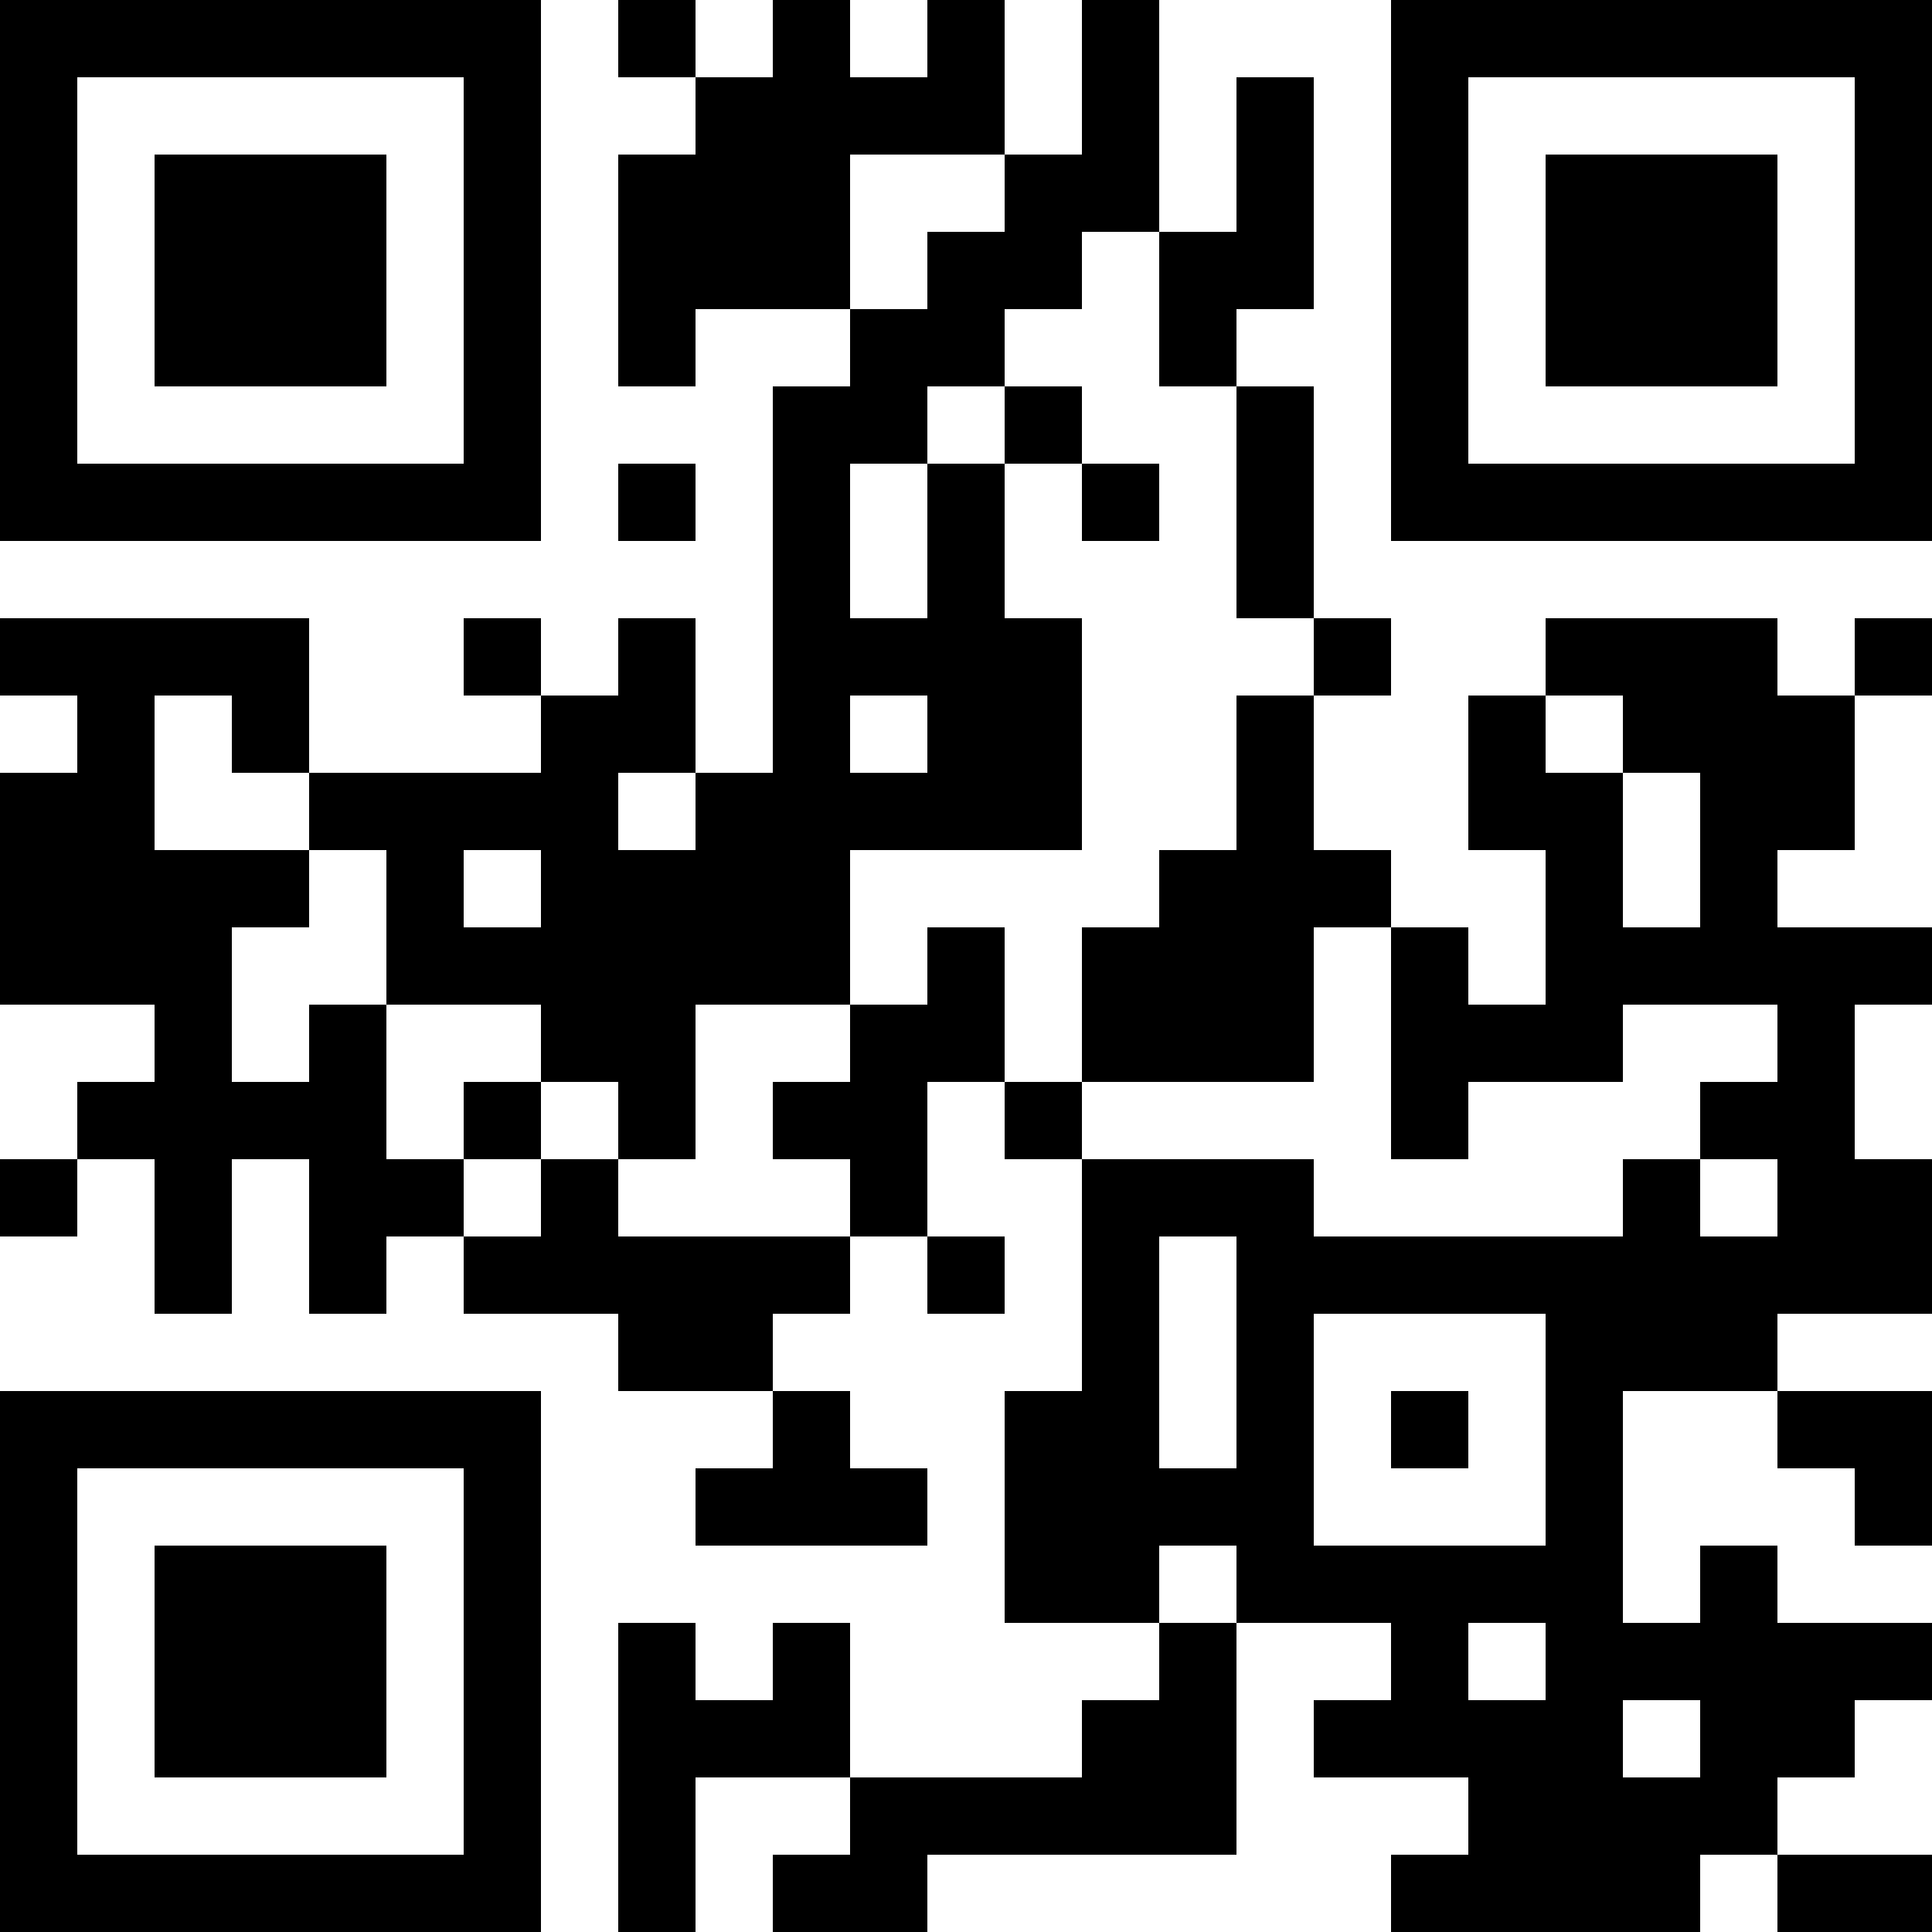
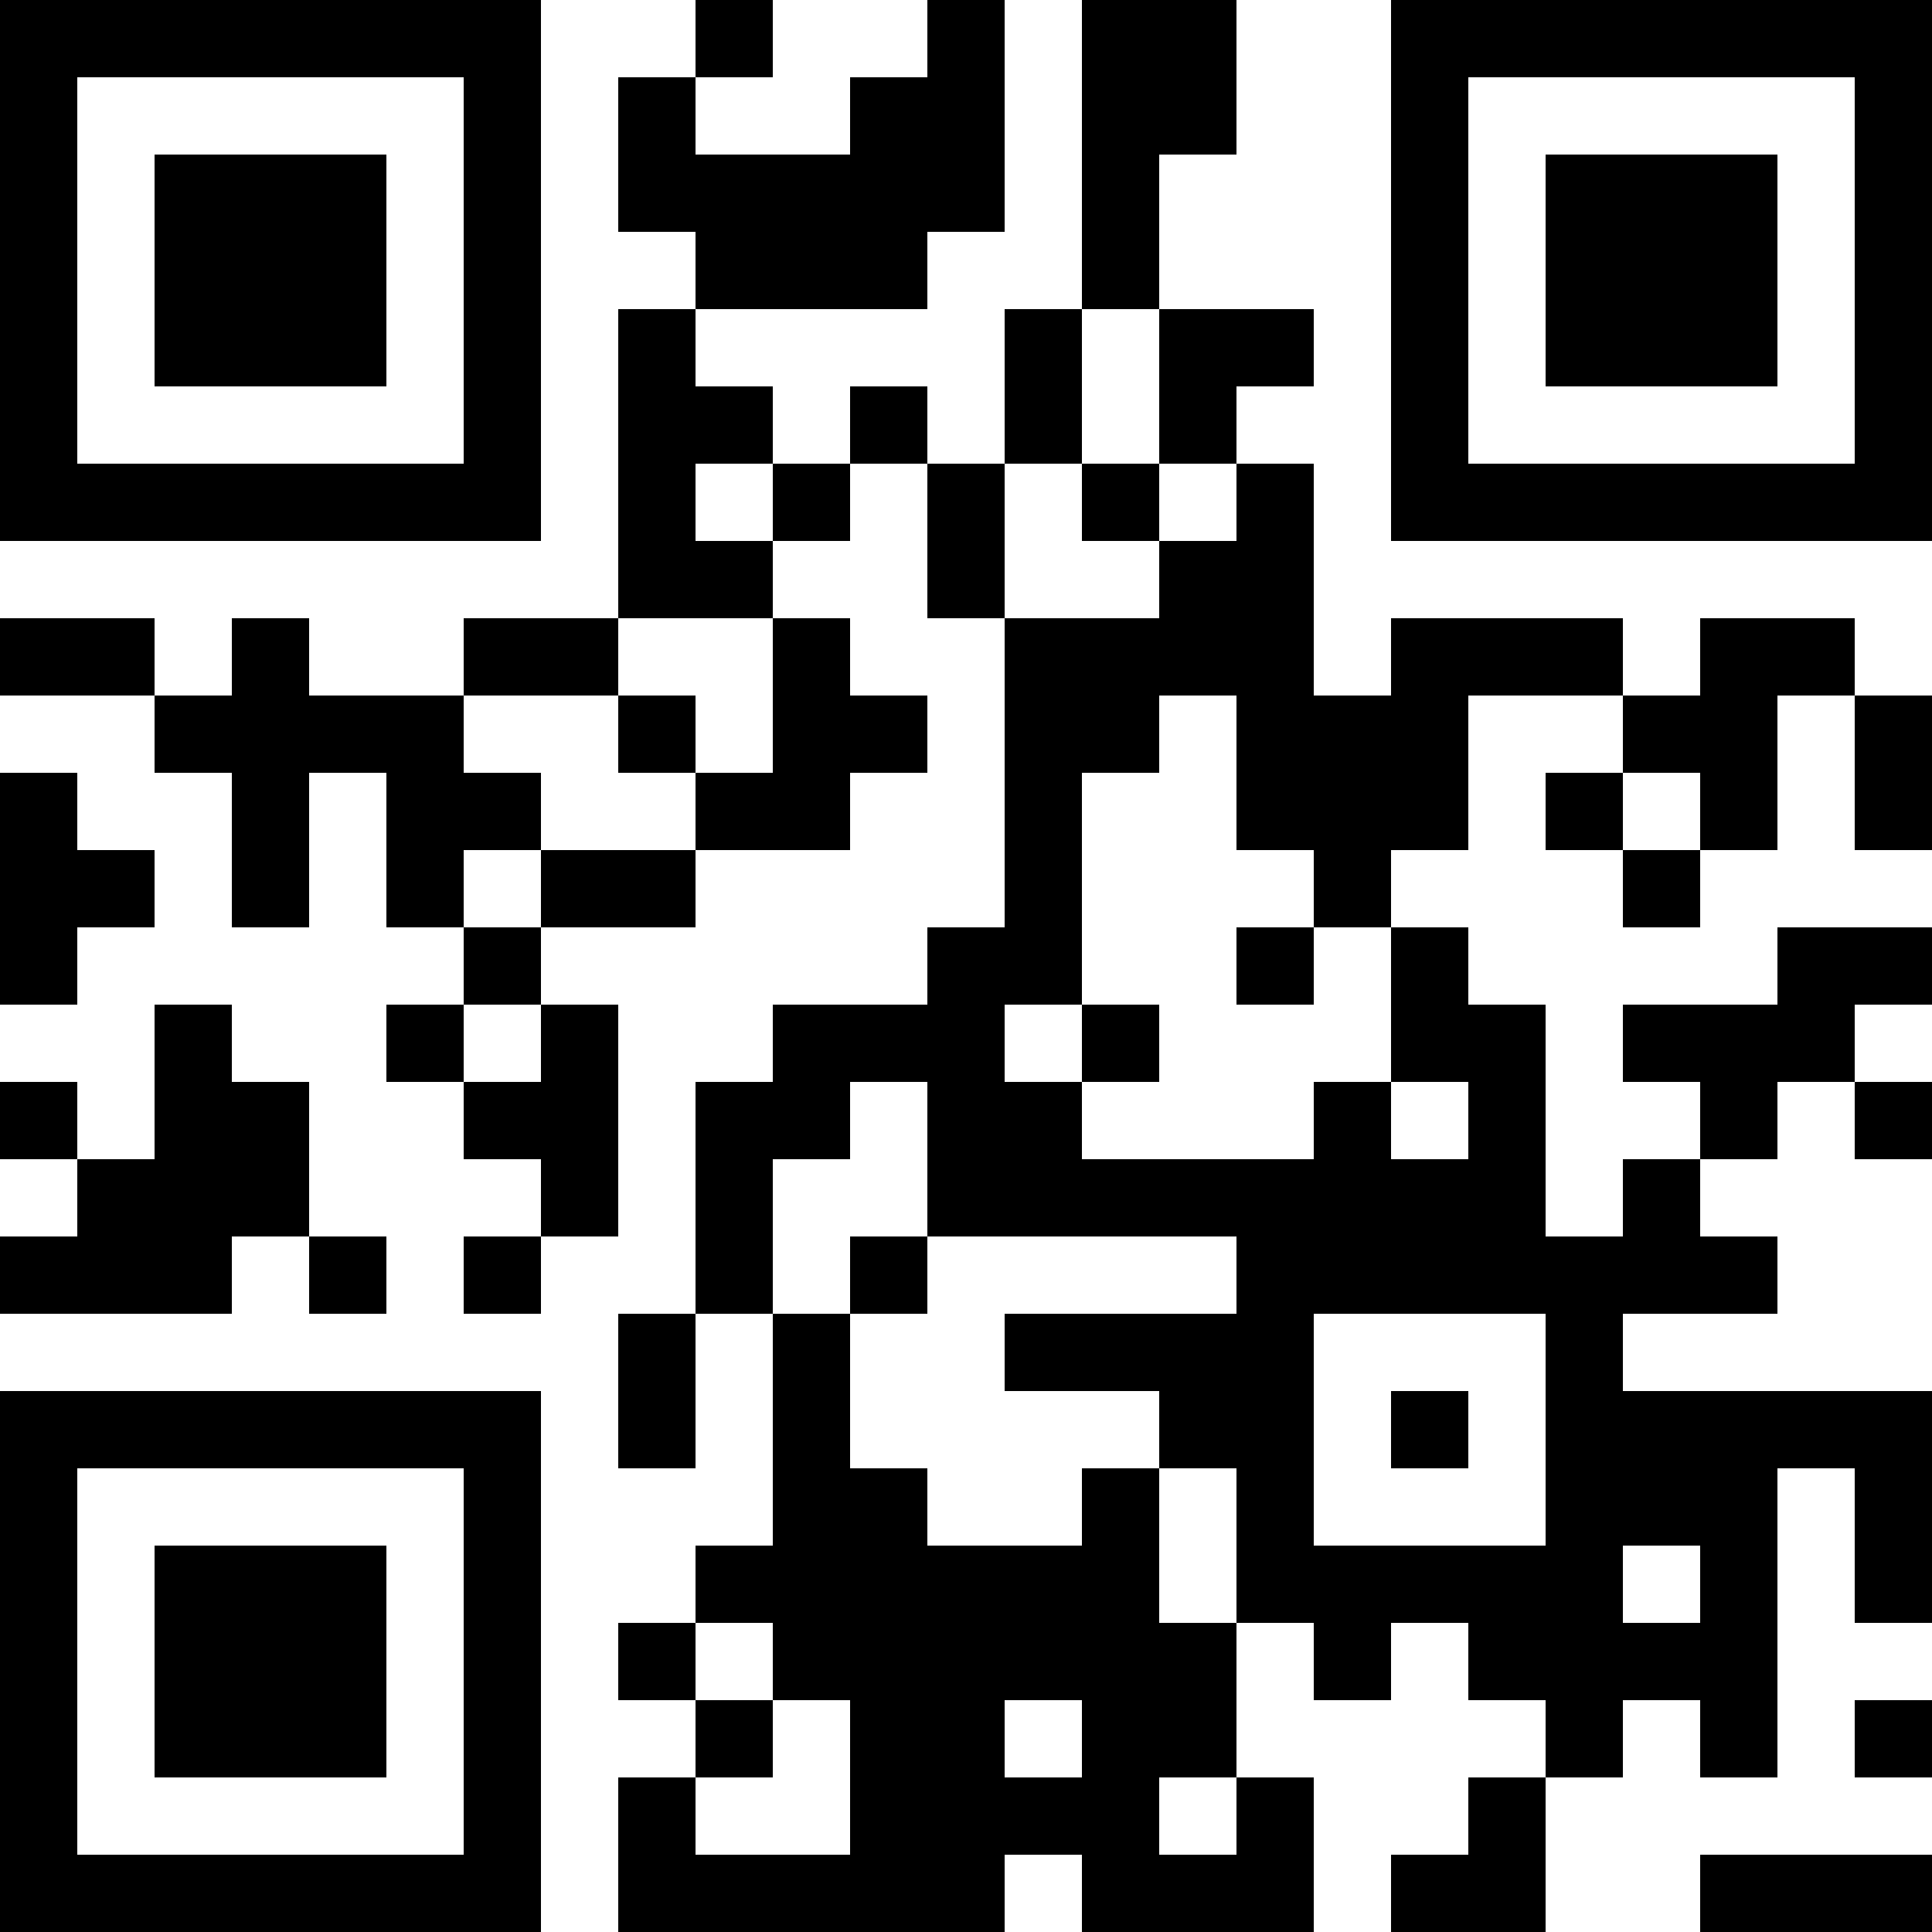
<svg xmlns="http://www.w3.org/2000/svg" version="1.1" width="300" height="300" viewBox="0 0 300 300">
  <rect x="0" y="0" width="300" height="300" fill="#ffffff" />
  <g transform="scale(12)">
    <g transform="translate(0,0)">
-       <path fill-rule="evenodd" d="M8 0L8 1L9 1L9 2L8 2L8 5L9 5L9 4L11 4L11 5L10 5L10 10L9 10L9 8L8 8L8 9L7 9L7 8L6 8L6 9L7 9L7 10L4 10L4 8L0 8L0 9L1 9L1 10L0 10L0 13L2 13L2 14L1 14L1 15L0 15L0 16L1 16L1 15L2 15L2 17L3 17L3 15L4 15L4 17L5 17L5 16L6 16L6 17L8 17L8 18L10 18L10 19L9 19L9 20L12 20L12 19L11 19L11 18L10 18L10 17L11 17L11 16L12 16L12 17L13 17L13 16L12 16L12 14L13 14L13 15L14 15L14 18L13 18L13 21L15 21L15 22L14 22L14 23L11 23L11 21L10 21L10 22L9 22L9 21L8 21L8 25L9 25L9 23L11 23L11 24L10 24L10 25L12 25L12 24L16 24L16 21L18 21L18 22L17 22L17 23L19 23L19 24L18 24L18 25L22 25L22 24L23 24L23 25L25 25L25 24L23 24L23 23L24 23L24 22L25 22L25 21L23 21L23 20L22 20L22 21L21 21L21 18L23 18L23 19L24 19L24 20L25 20L25 18L23 18L23 17L25 17L25 15L24 15L24 13L25 13L25 12L23 12L23 11L24 11L24 9L25 9L25 8L24 8L24 9L23 9L23 8L20 8L20 9L19 9L19 11L20 11L20 13L19 13L19 12L18 12L18 11L17 11L17 9L18 9L18 8L17 8L17 5L16 5L16 4L17 4L17 1L16 1L16 3L15 3L15 0L14 0L14 2L13 2L13 0L12 0L12 1L11 1L11 0L10 0L10 1L9 1L9 0ZM11 2L11 4L12 4L12 3L13 3L13 2ZM14 3L14 4L13 4L13 5L12 5L12 6L11 6L11 8L12 8L12 6L13 6L13 8L14 8L14 11L11 11L11 13L9 13L9 15L8 15L8 14L7 14L7 13L5 13L5 11L4 11L4 10L3 10L3 9L2 9L2 11L4 11L4 12L3 12L3 14L4 14L4 13L5 13L5 15L6 15L6 16L7 16L7 15L8 15L8 16L11 16L11 15L10 15L10 14L11 14L11 13L12 13L12 12L13 12L13 14L14 14L14 15L17 15L17 16L21 16L21 15L22 15L22 16L23 16L23 15L22 15L22 14L23 14L23 13L21 13L21 14L19 14L19 15L18 15L18 12L17 12L17 14L14 14L14 12L15 12L15 11L16 11L16 9L17 9L17 8L16 8L16 5L15 5L15 3ZM13 5L13 6L14 6L14 7L15 7L15 6L14 6L14 5ZM8 6L8 7L9 7L9 6ZM11 9L11 10L12 10L12 9ZM20 9L20 10L21 10L21 12L22 12L22 10L21 10L21 9ZM8 10L8 11L9 11L9 10ZM6 11L6 12L7 12L7 11ZM6 14L6 15L7 15L7 14ZM15 16L15 19L16 19L16 16ZM17 17L17 20L20 20L20 17ZM18 18L18 19L19 19L19 18ZM15 20L15 21L16 21L16 20ZM19 21L19 22L20 22L20 21ZM21 22L21 23L22 23L22 22ZM0 0L0 7L7 7L7 0ZM1 1L1 6L6 6L6 1ZM2 2L2 5L5 5L5 2ZM18 0L18 7L25 7L25 0ZM19 1L19 6L24 6L24 1ZM20 2L20 5L23 5L23 2ZM0 18L0 25L7 25L7 18ZM1 19L1 24L6 24L6 19ZM2 20L2 23L5 23L5 20Z" fill="#000000" />
+       <path fill-rule="evenodd" d="M9 0L9 1L8 1L8 3L9 3L9 4L8 4L8 8L6 8L6 9L4 9L4 8L3 8L3 9L2 9L2 8L0 8L0 9L2 9L2 10L3 10L3 12L4 12L4 10L5 10L5 12L6 12L6 13L5 13L5 14L6 14L6 15L7 15L7 16L6 16L6 17L7 17L7 16L8 16L8 13L7 13L7 12L9 12L9 11L11 11L11 10L12 10L12 9L11 9L11 8L10 8L10 7L11 7L11 6L12 6L12 8L13 8L13 12L12 12L12 13L10 13L10 14L9 14L9 17L8 17L8 19L9 19L9 17L10 17L10 20L9 20L9 21L8 21L8 22L9 22L9 23L8 23L8 25L13 25L13 24L14 24L14 25L17 25L17 23L16 23L16 21L17 21L17 22L18 22L18 21L19 21L19 22L20 22L20 23L19 23L19 24L18 24L18 25L20 25L20 23L21 23L21 22L22 22L22 23L23 23L23 19L24 19L24 21L25 21L25 18L21 18L21 17L23 17L23 16L22 16L22 15L23 15L23 14L24 14L24 15L25 15L25 14L24 14L24 13L25 13L25 12L23 12L23 13L21 13L21 14L22 14L22 15L21 15L21 16L20 16L20 13L19 13L19 12L18 12L18 11L19 11L19 9L21 9L21 10L20 10L20 11L21 11L21 12L22 12L22 11L23 11L23 9L24 9L24 11L25 11L25 9L24 9L24 8L22 8L22 9L21 9L21 8L18 8L18 9L17 9L17 6L16 6L16 5L17 5L17 4L15 4L15 2L16 2L16 0L14 0L14 4L13 4L13 6L12 6L12 5L11 5L11 6L10 6L10 5L9 5L9 4L12 4L12 3L13 3L13 0L12 0L12 1L11 1L11 2L9 2L9 1L10 1L10 0ZM14 4L14 6L13 6L13 8L15 8L15 7L16 7L16 6L15 6L15 4ZM9 6L9 7L10 7L10 6ZM14 6L14 7L15 7L15 6ZM8 8L8 9L6 9L6 10L7 10L7 11L6 11L6 12L7 12L7 11L9 11L9 10L10 10L10 8ZM8 9L8 10L9 10L9 9ZM15 9L15 10L14 10L14 13L13 13L13 14L14 14L14 15L17 15L17 14L18 14L18 15L19 15L19 14L18 14L18 12L17 12L17 11L16 11L16 9ZM0 10L0 13L1 13L1 12L2 12L2 11L1 11L1 10ZM21 10L21 11L22 11L22 10ZM16 12L16 13L17 13L17 12ZM2 13L2 15L1 15L1 14L0 14L0 15L1 15L1 16L0 16L0 17L3 17L3 16L4 16L4 17L5 17L5 16L4 16L4 14L3 14L3 13ZM6 13L6 14L7 14L7 13ZM14 13L14 14L15 14L15 13ZM11 14L11 15L10 15L10 17L11 17L11 19L12 19L12 20L14 20L14 19L15 19L15 21L16 21L16 19L15 19L15 18L13 18L13 17L16 17L16 16L12 16L12 14ZM11 16L11 17L12 17L12 16ZM17 17L17 20L20 20L20 17ZM18 18L18 19L19 19L19 18ZM21 20L21 21L22 21L22 20ZM9 21L9 22L10 22L10 23L9 23L9 24L11 24L11 22L10 22L10 21ZM13 22L13 23L14 23L14 22ZM24 22L24 23L25 23L25 22ZM15 23L15 24L16 24L16 23ZM22 24L22 25L25 25L25 24ZM0 0L0 7L7 7L7 0ZM1 1L1 6L6 6L6 1ZM2 2L2 5L5 5L5 2ZM18 0L18 7L25 7L25 0ZM19 1L19 6L24 6L24 1ZM20 2L20 5L23 5L23 2ZM0 18L0 25L7 25L7 18ZM1 19L1 24L6 24L6 19ZM2 20L2 23L5 23L5 20Z" fill="#000000" />
    </g>
  </g>
</svg>
